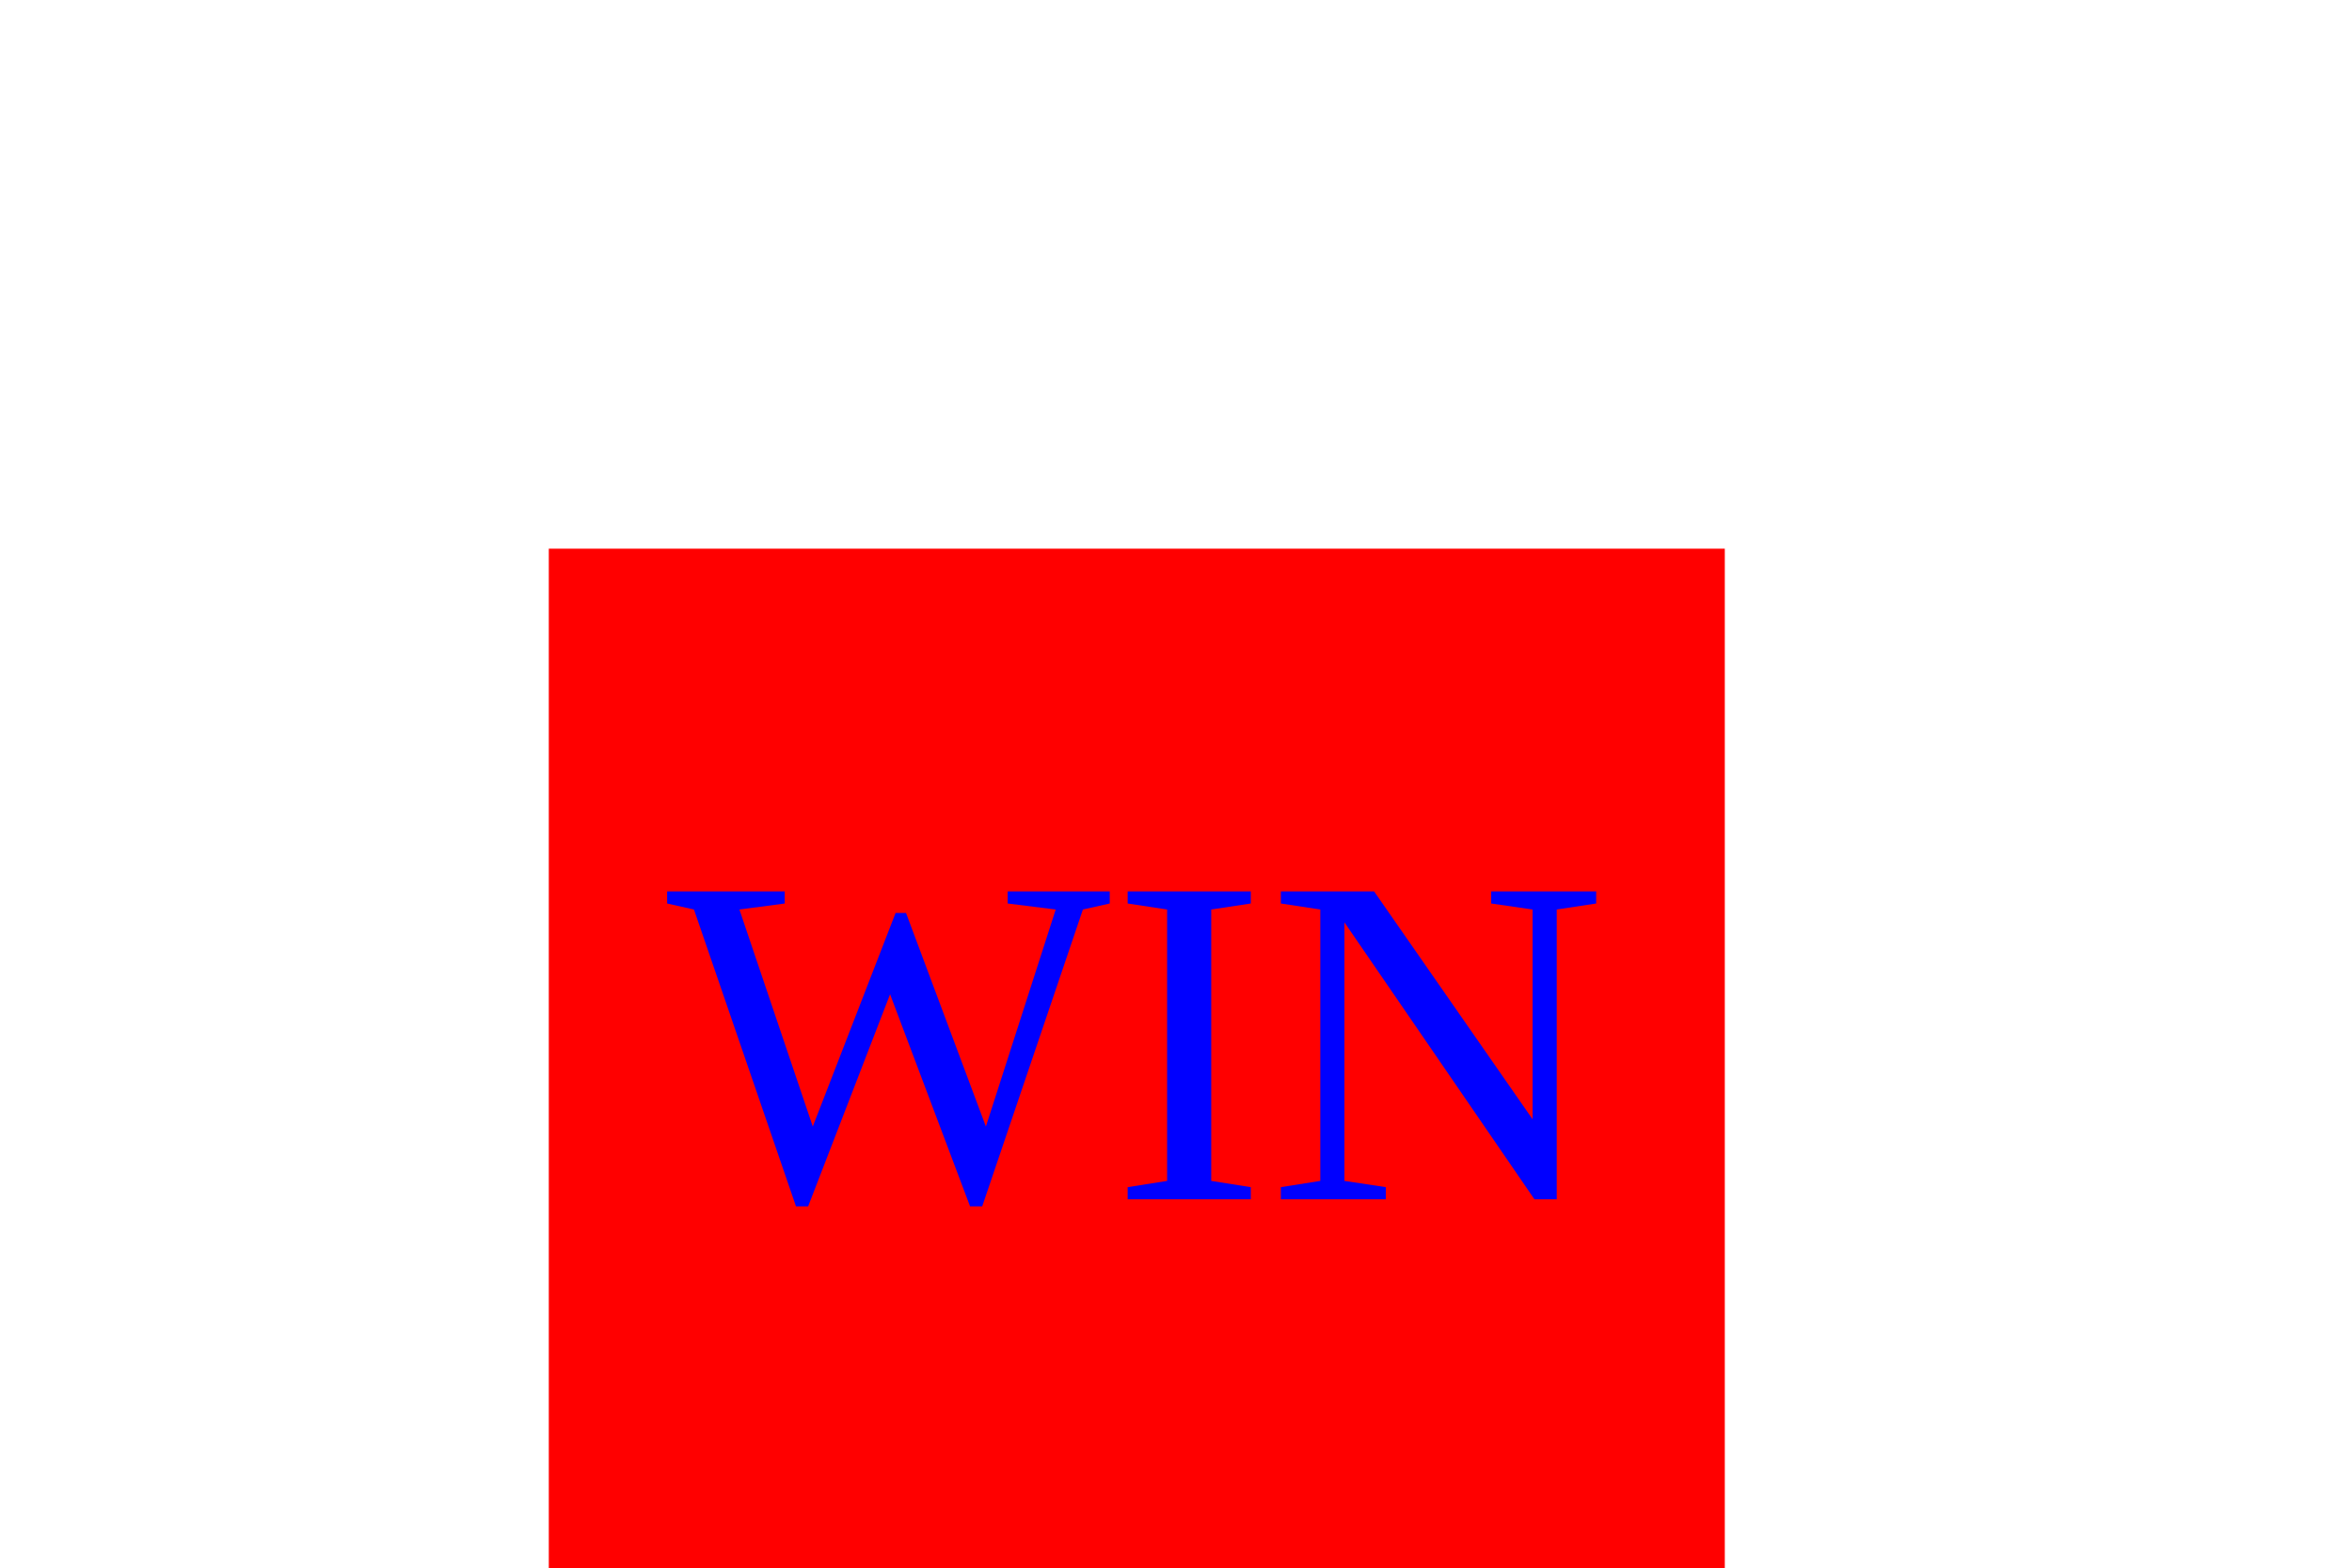
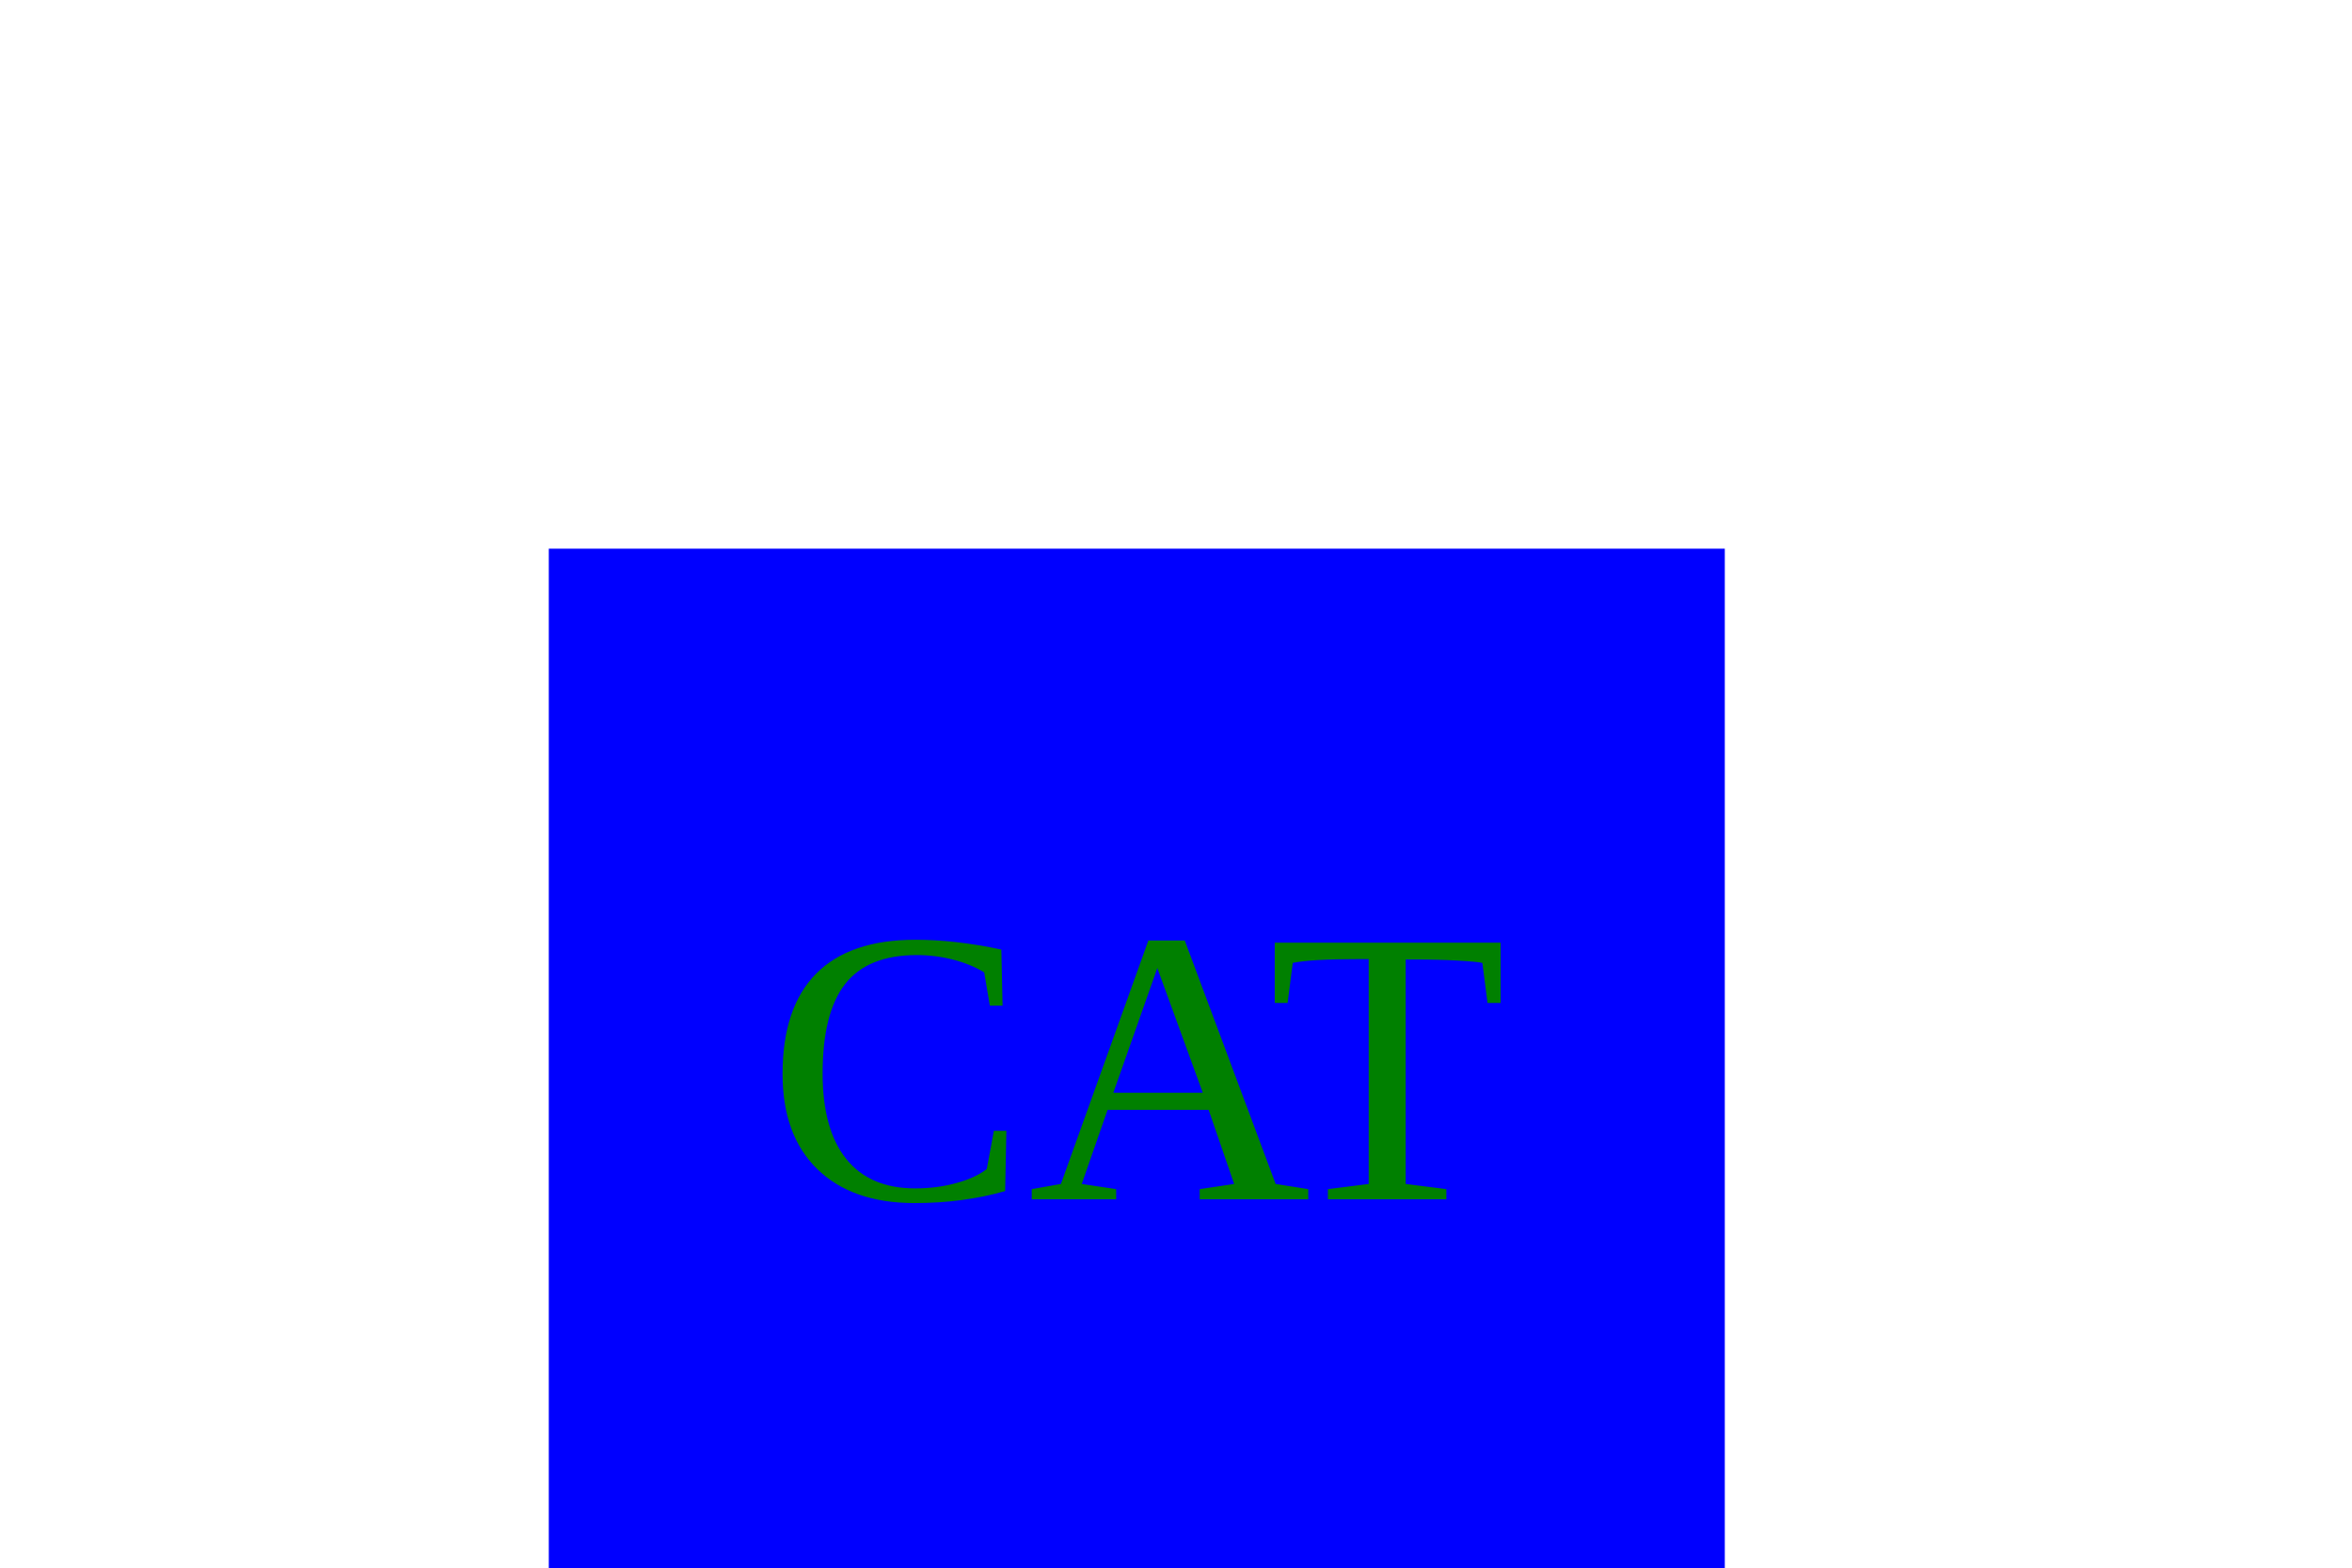
<svg xmlns="http://www.w3.org/2000/svg" version="1.1" width="300" height="200">
  <g>
-     <rect x="70" y="70" width="150" height="150" fill="Red" />
-     <text x="145" y="153" text-anchor="middle" font-size="60" fill="Blue">WIN</text>
+     <rect x="70" y="70" width="150" height="150" fill="Blue" />
+     <text x="145" y="153" text-anchor="middle" font-size="50" fill="green">CAT</text>
  </g>
</svg>
